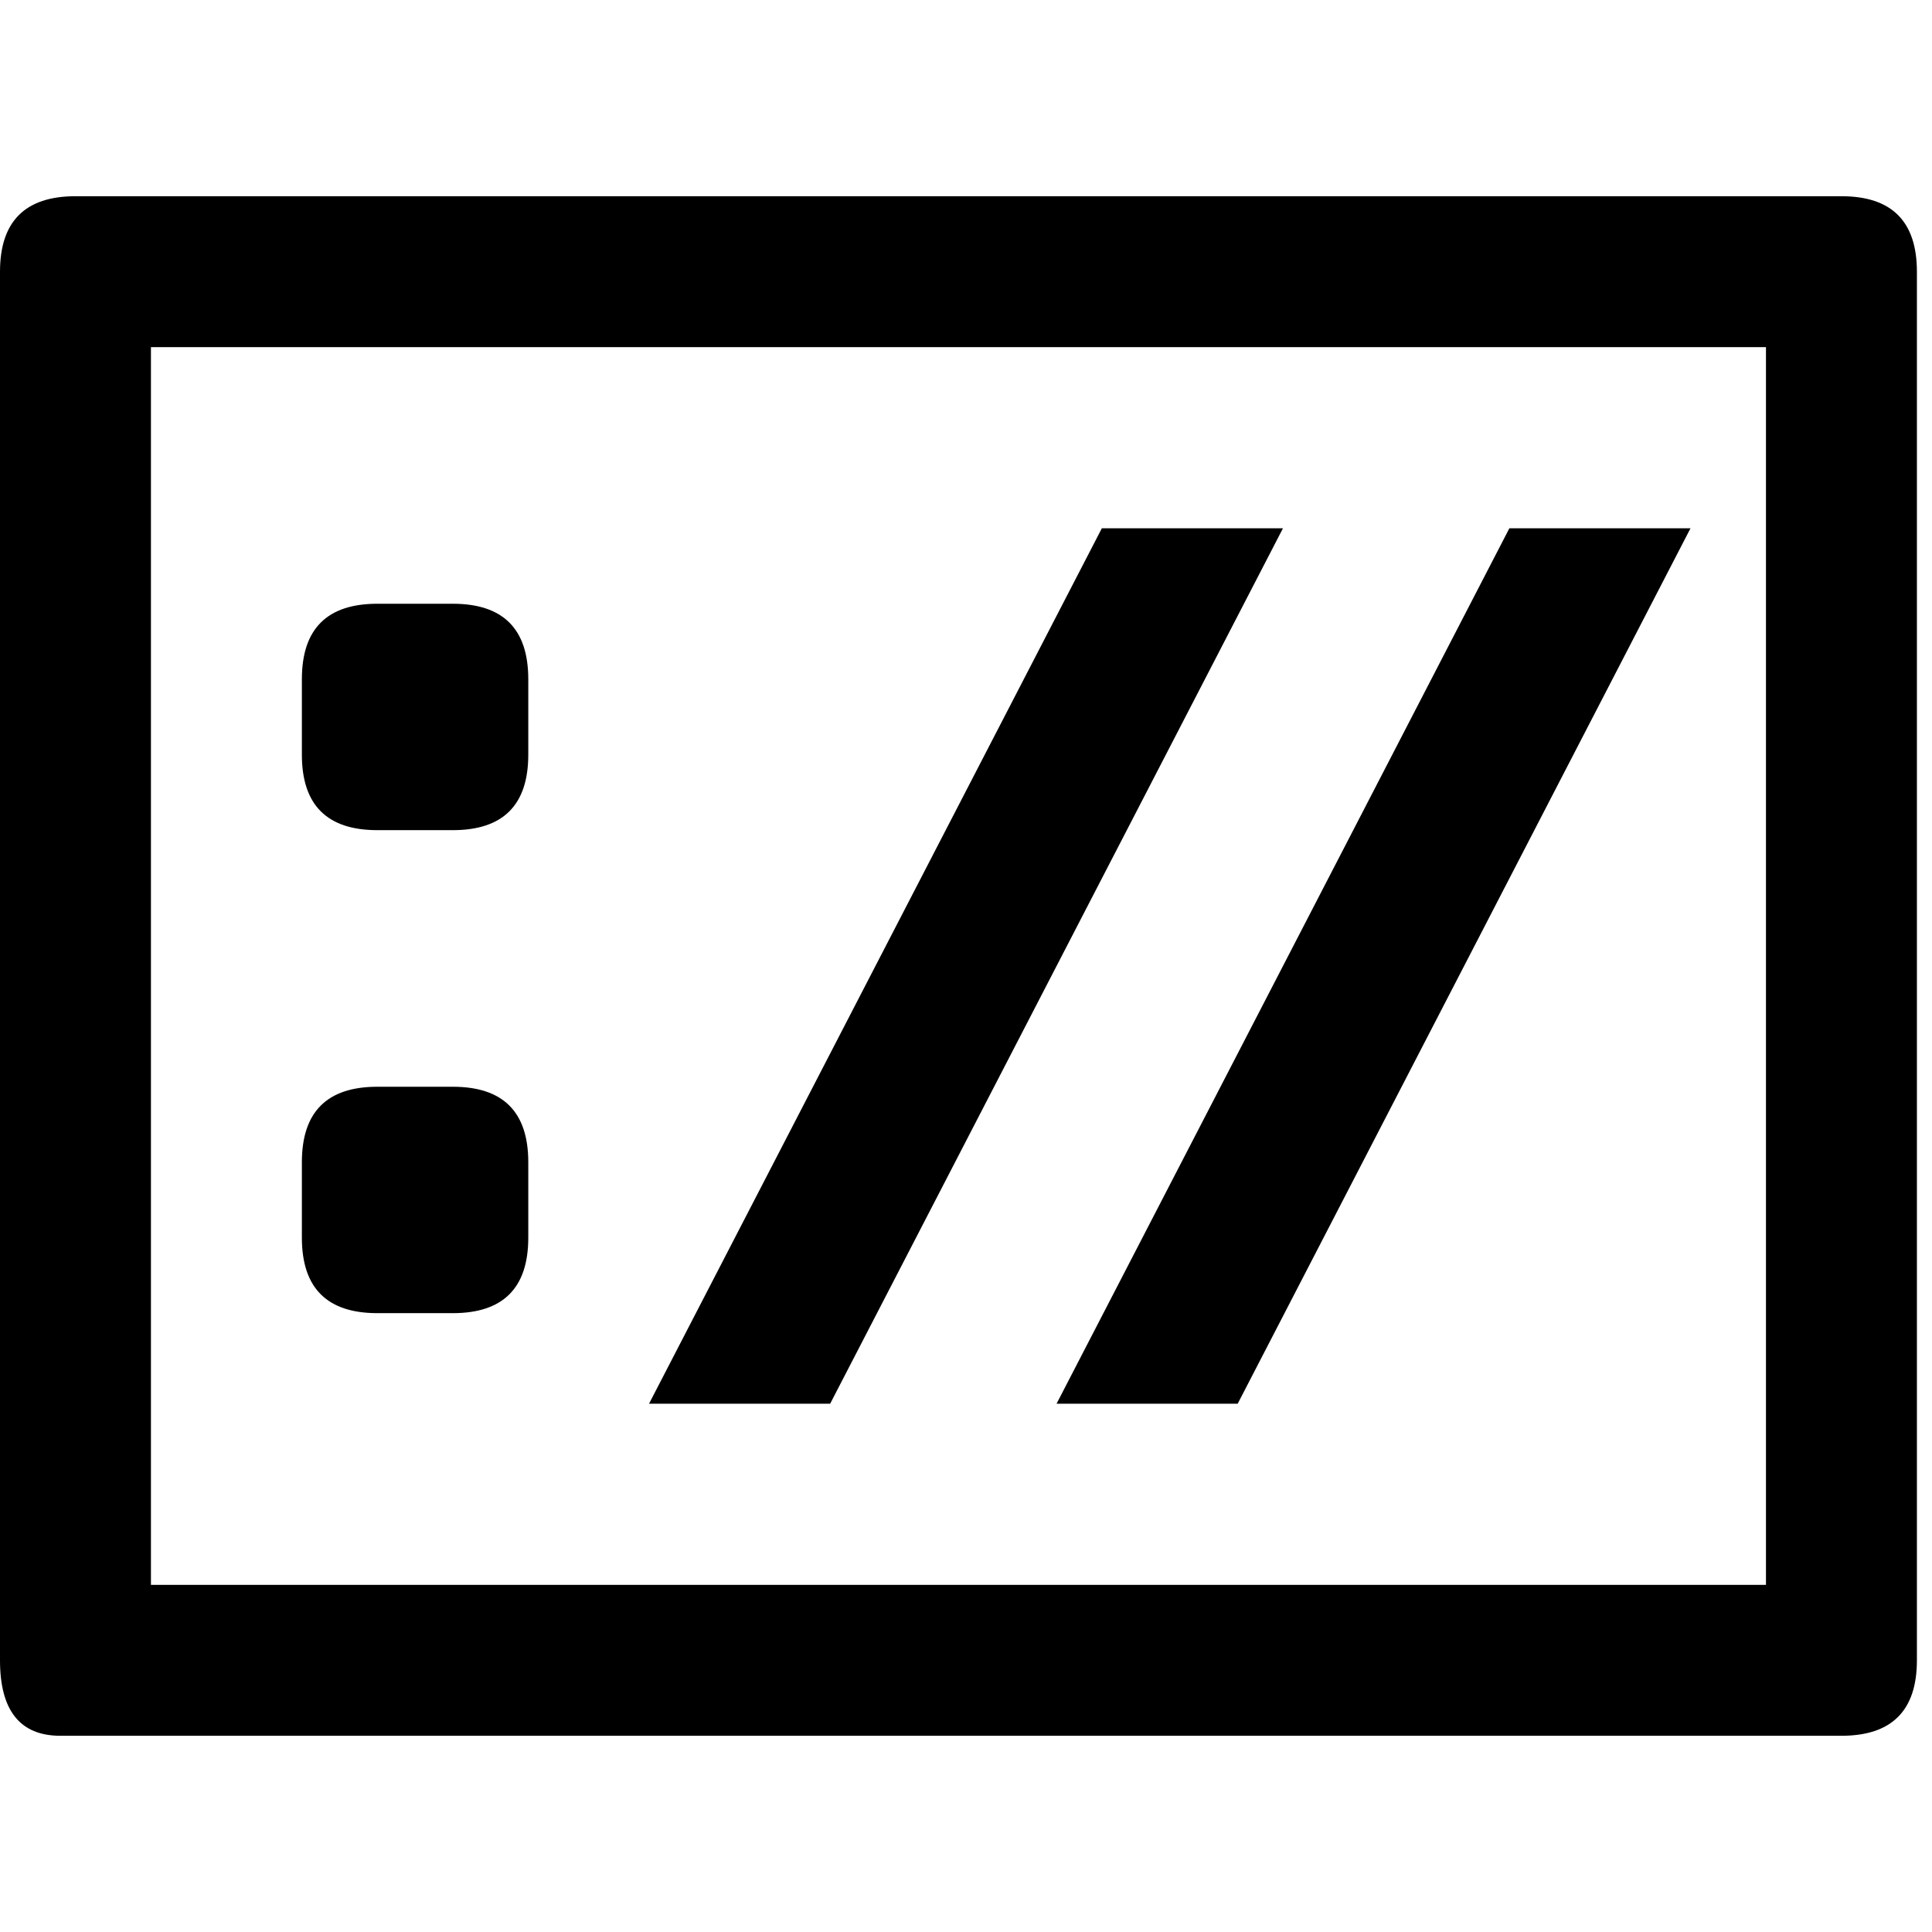
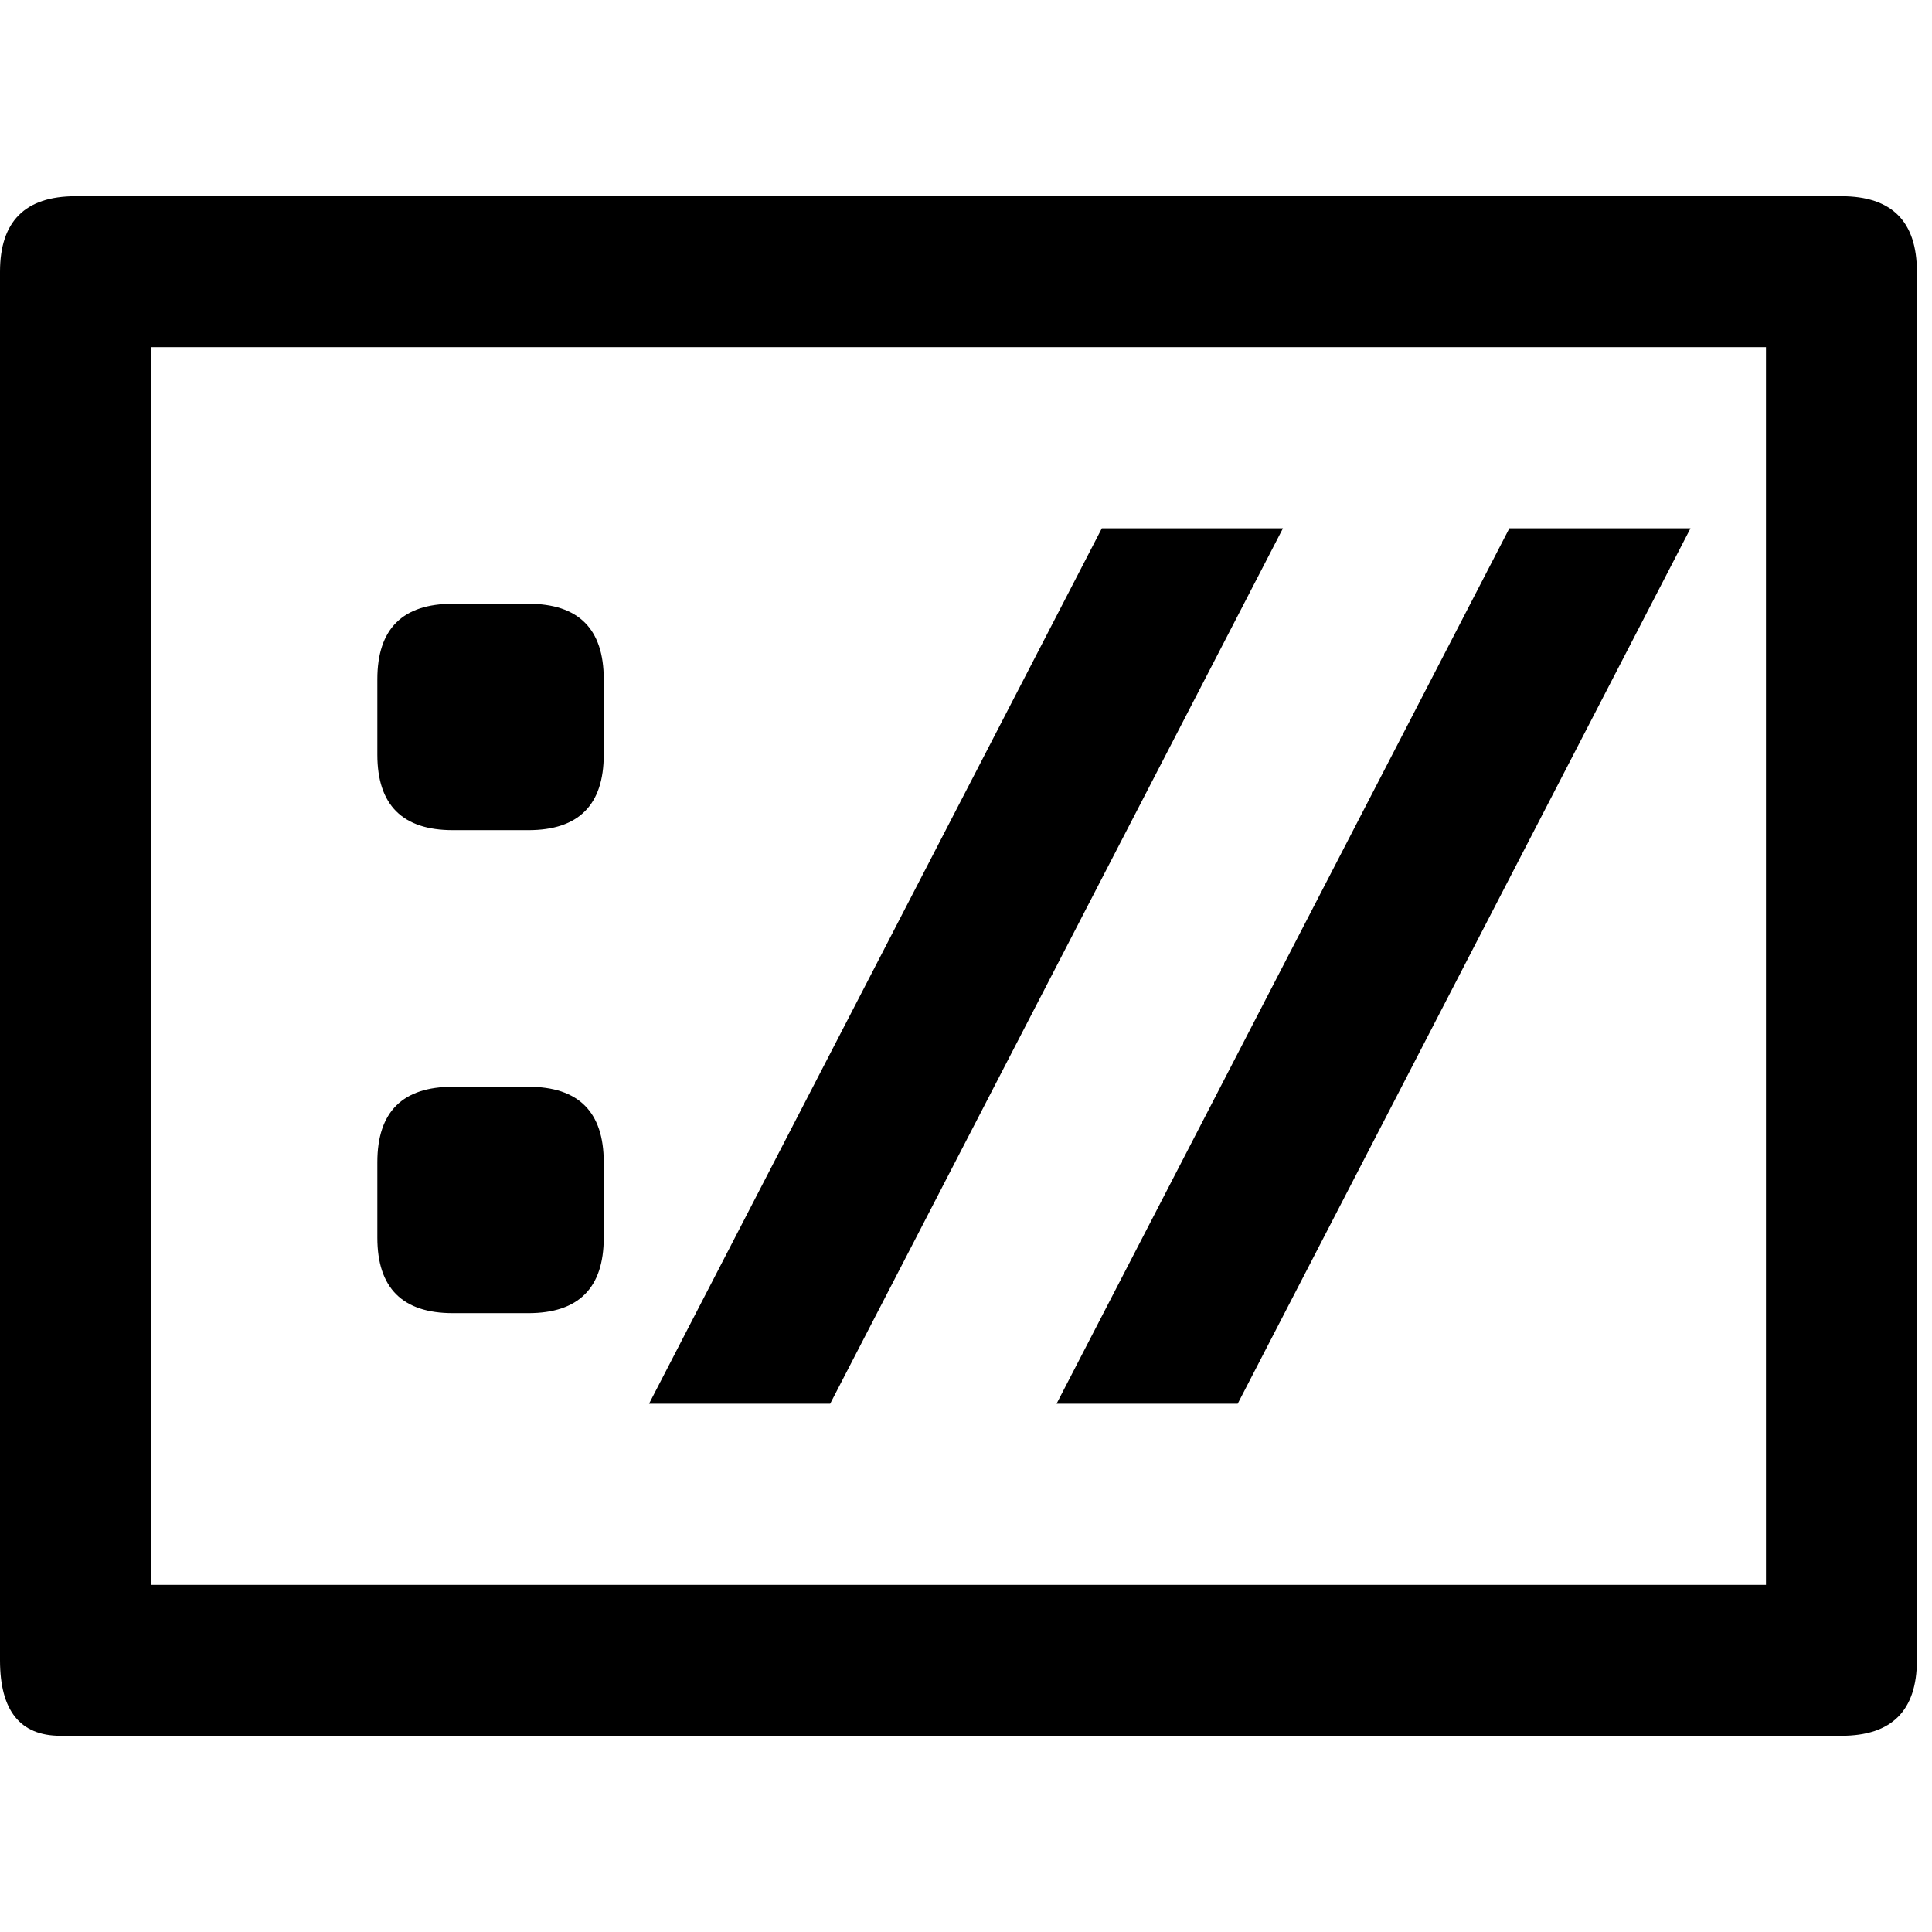
<svg xmlns="http://www.w3.org/2000/svg" width="128" height="128" viewBox="0 0 128 128" stroke-linejoin="round" stroke-linecap="round" fill="none" style="border: 1px solid #ccc;">
-   <path fill="#000000" d=" M5 13 H122 Q127 13 127 18 V110 Q127 115 122 115 H4 Q0 115 0 110 V18 Q0 13 5 13 M10 23 V105 H117 V23  M25 40 Q20 40 20 45 V50 Q20 55 25 55 H30 Q35 55 35 50 V45 Q35 40 30 40 z  M25 72 Q20 72 20 77 L20 82 Q20 87 25 87 L30 87 Q35 87 35 82 L35 77 Q35 72 30 72 z  M43 93 H55 L85 35 H73 z  M70 93 H82 L112 35 H100 z " />
+   <path fill="#000000" d=" M5 13 H122 Q127 13 127 18 V110 Q127 115 122 115 H4 Q0 115 0 110 V18 Q0 13 5 13 M10 23 V105 H117 V23  M30 40 Q25 40 25 45 V50 Q25 55 30 55 H35 Q40 55 40 50 V45 Q40 40 35 40 z  M30 72 Q25 72 25 77 V82 Q25 87 30 87 H35 Q40 87 40 82 V77 Q40 72 35 72 z  M43 93 H55 L85 35 H73 z  M70 93 H82 L112 35 H100 z " />
</svg>
